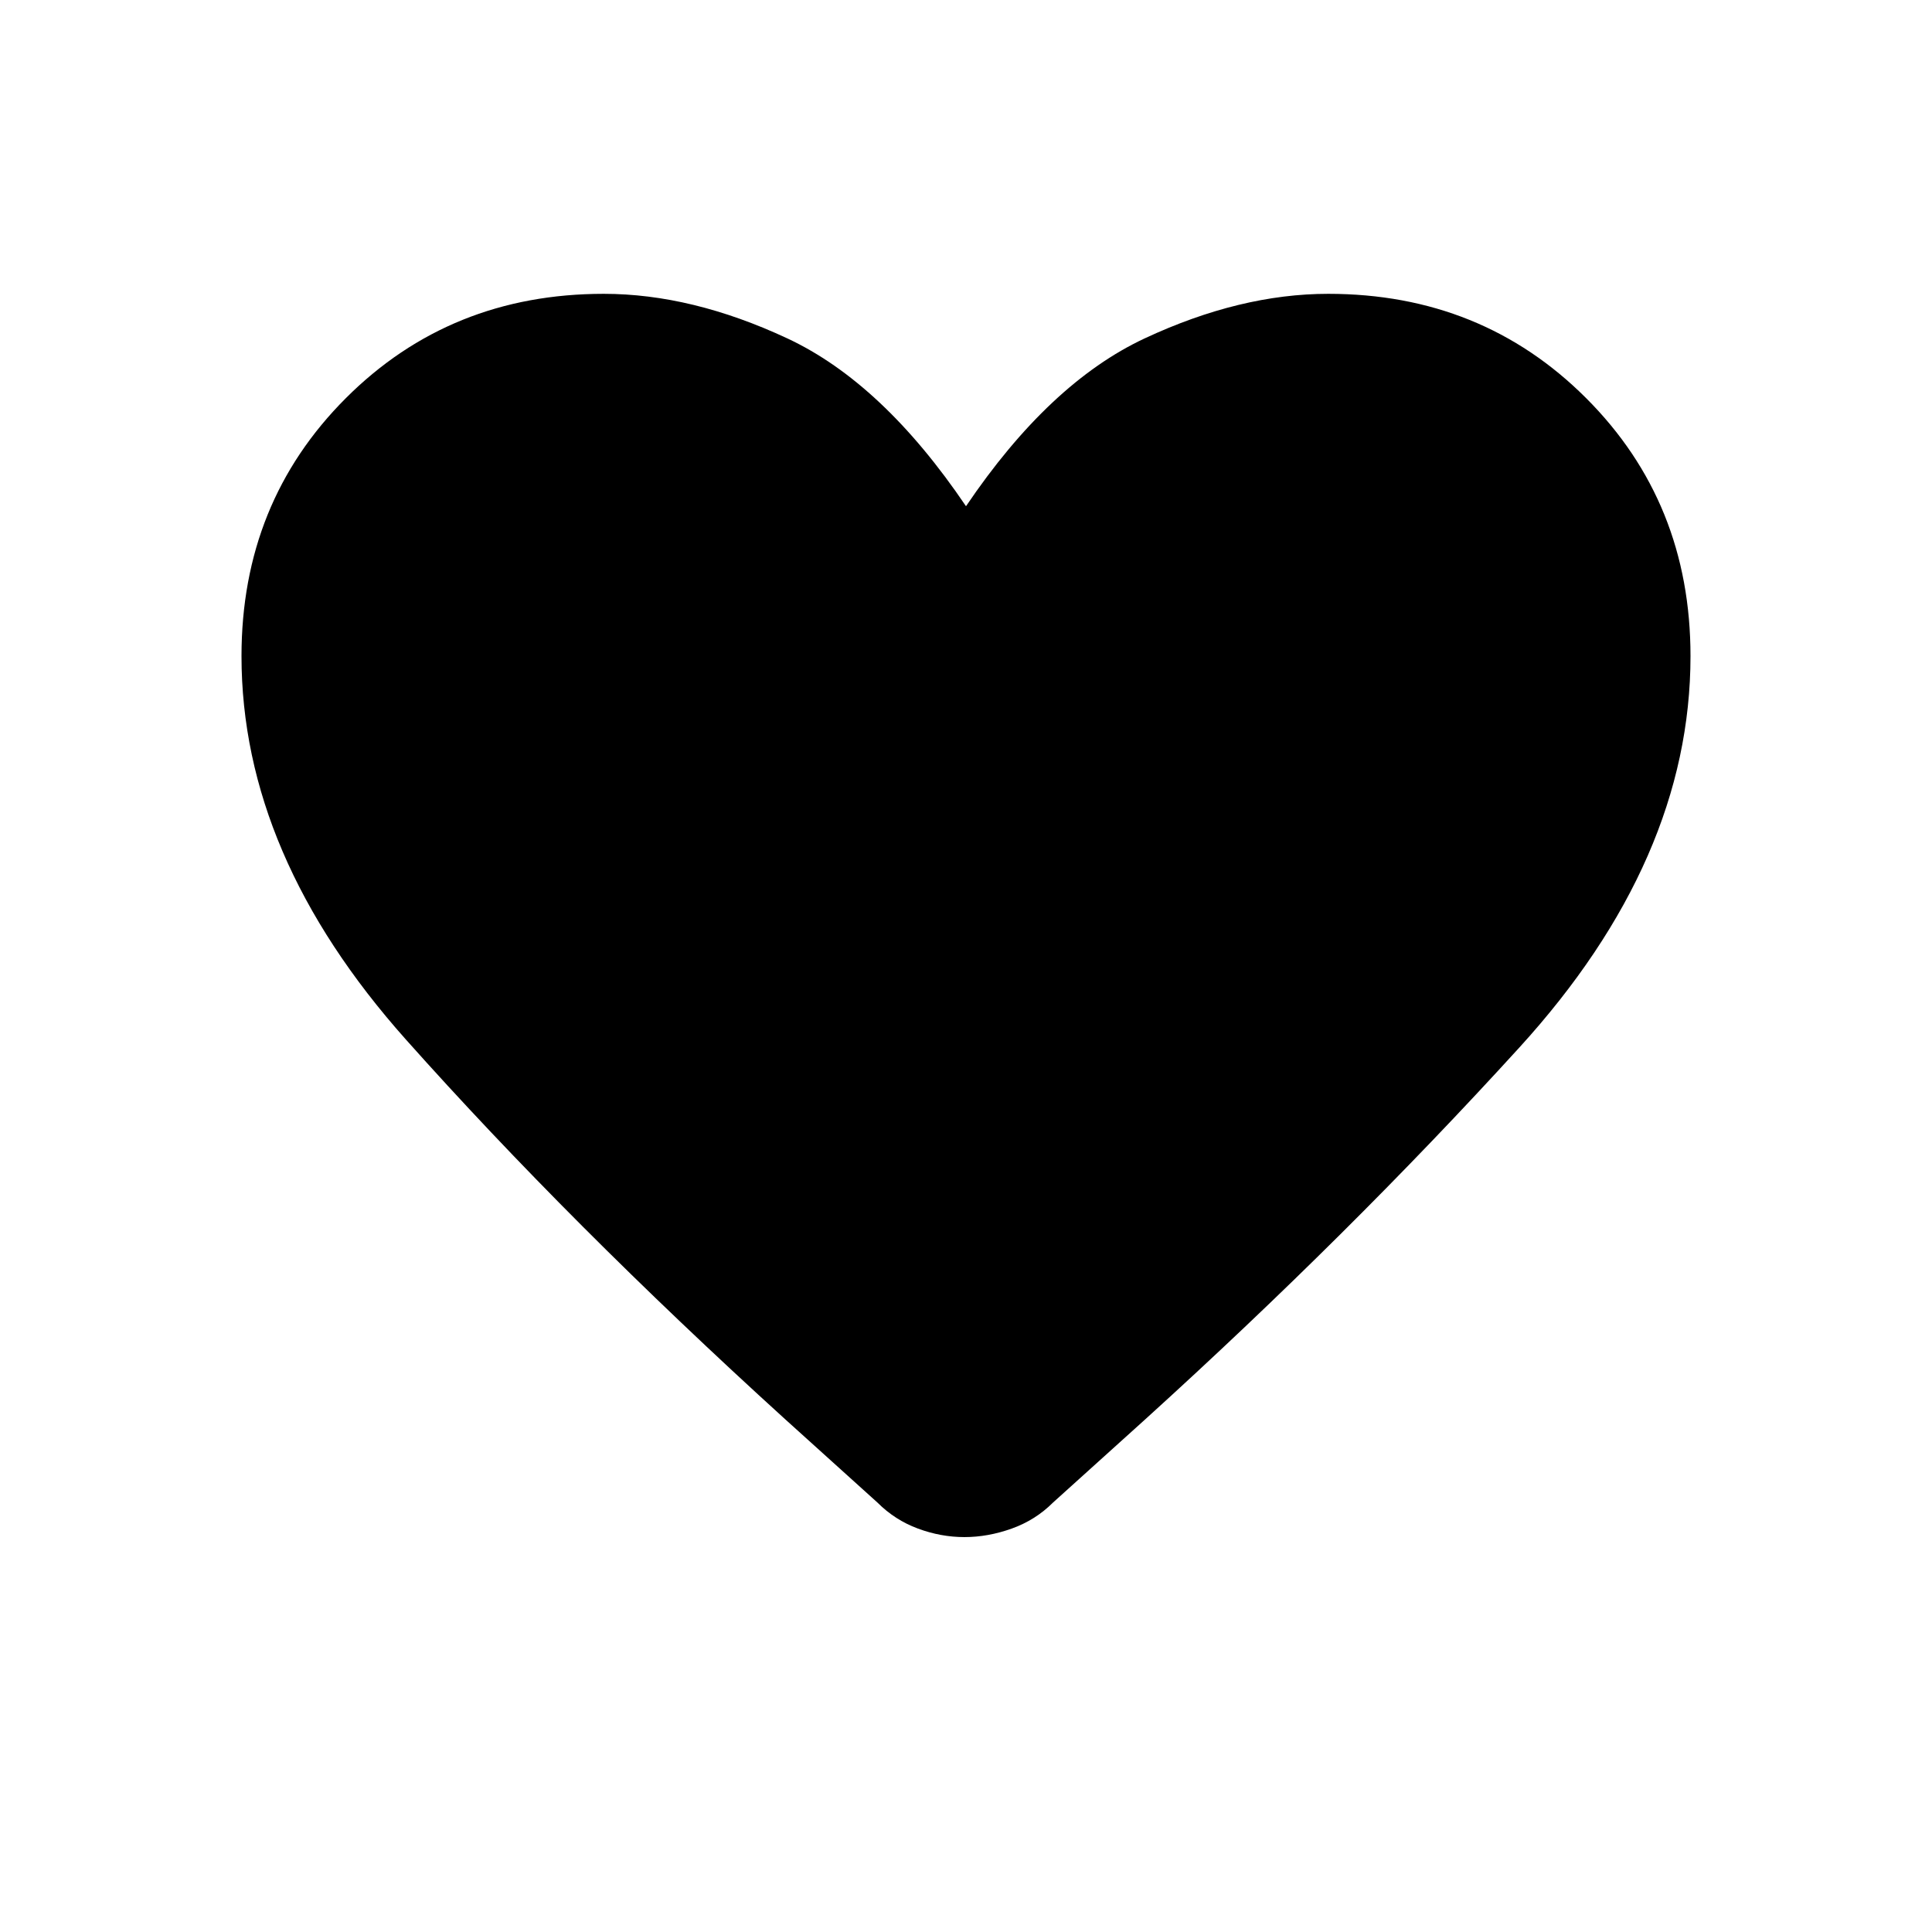
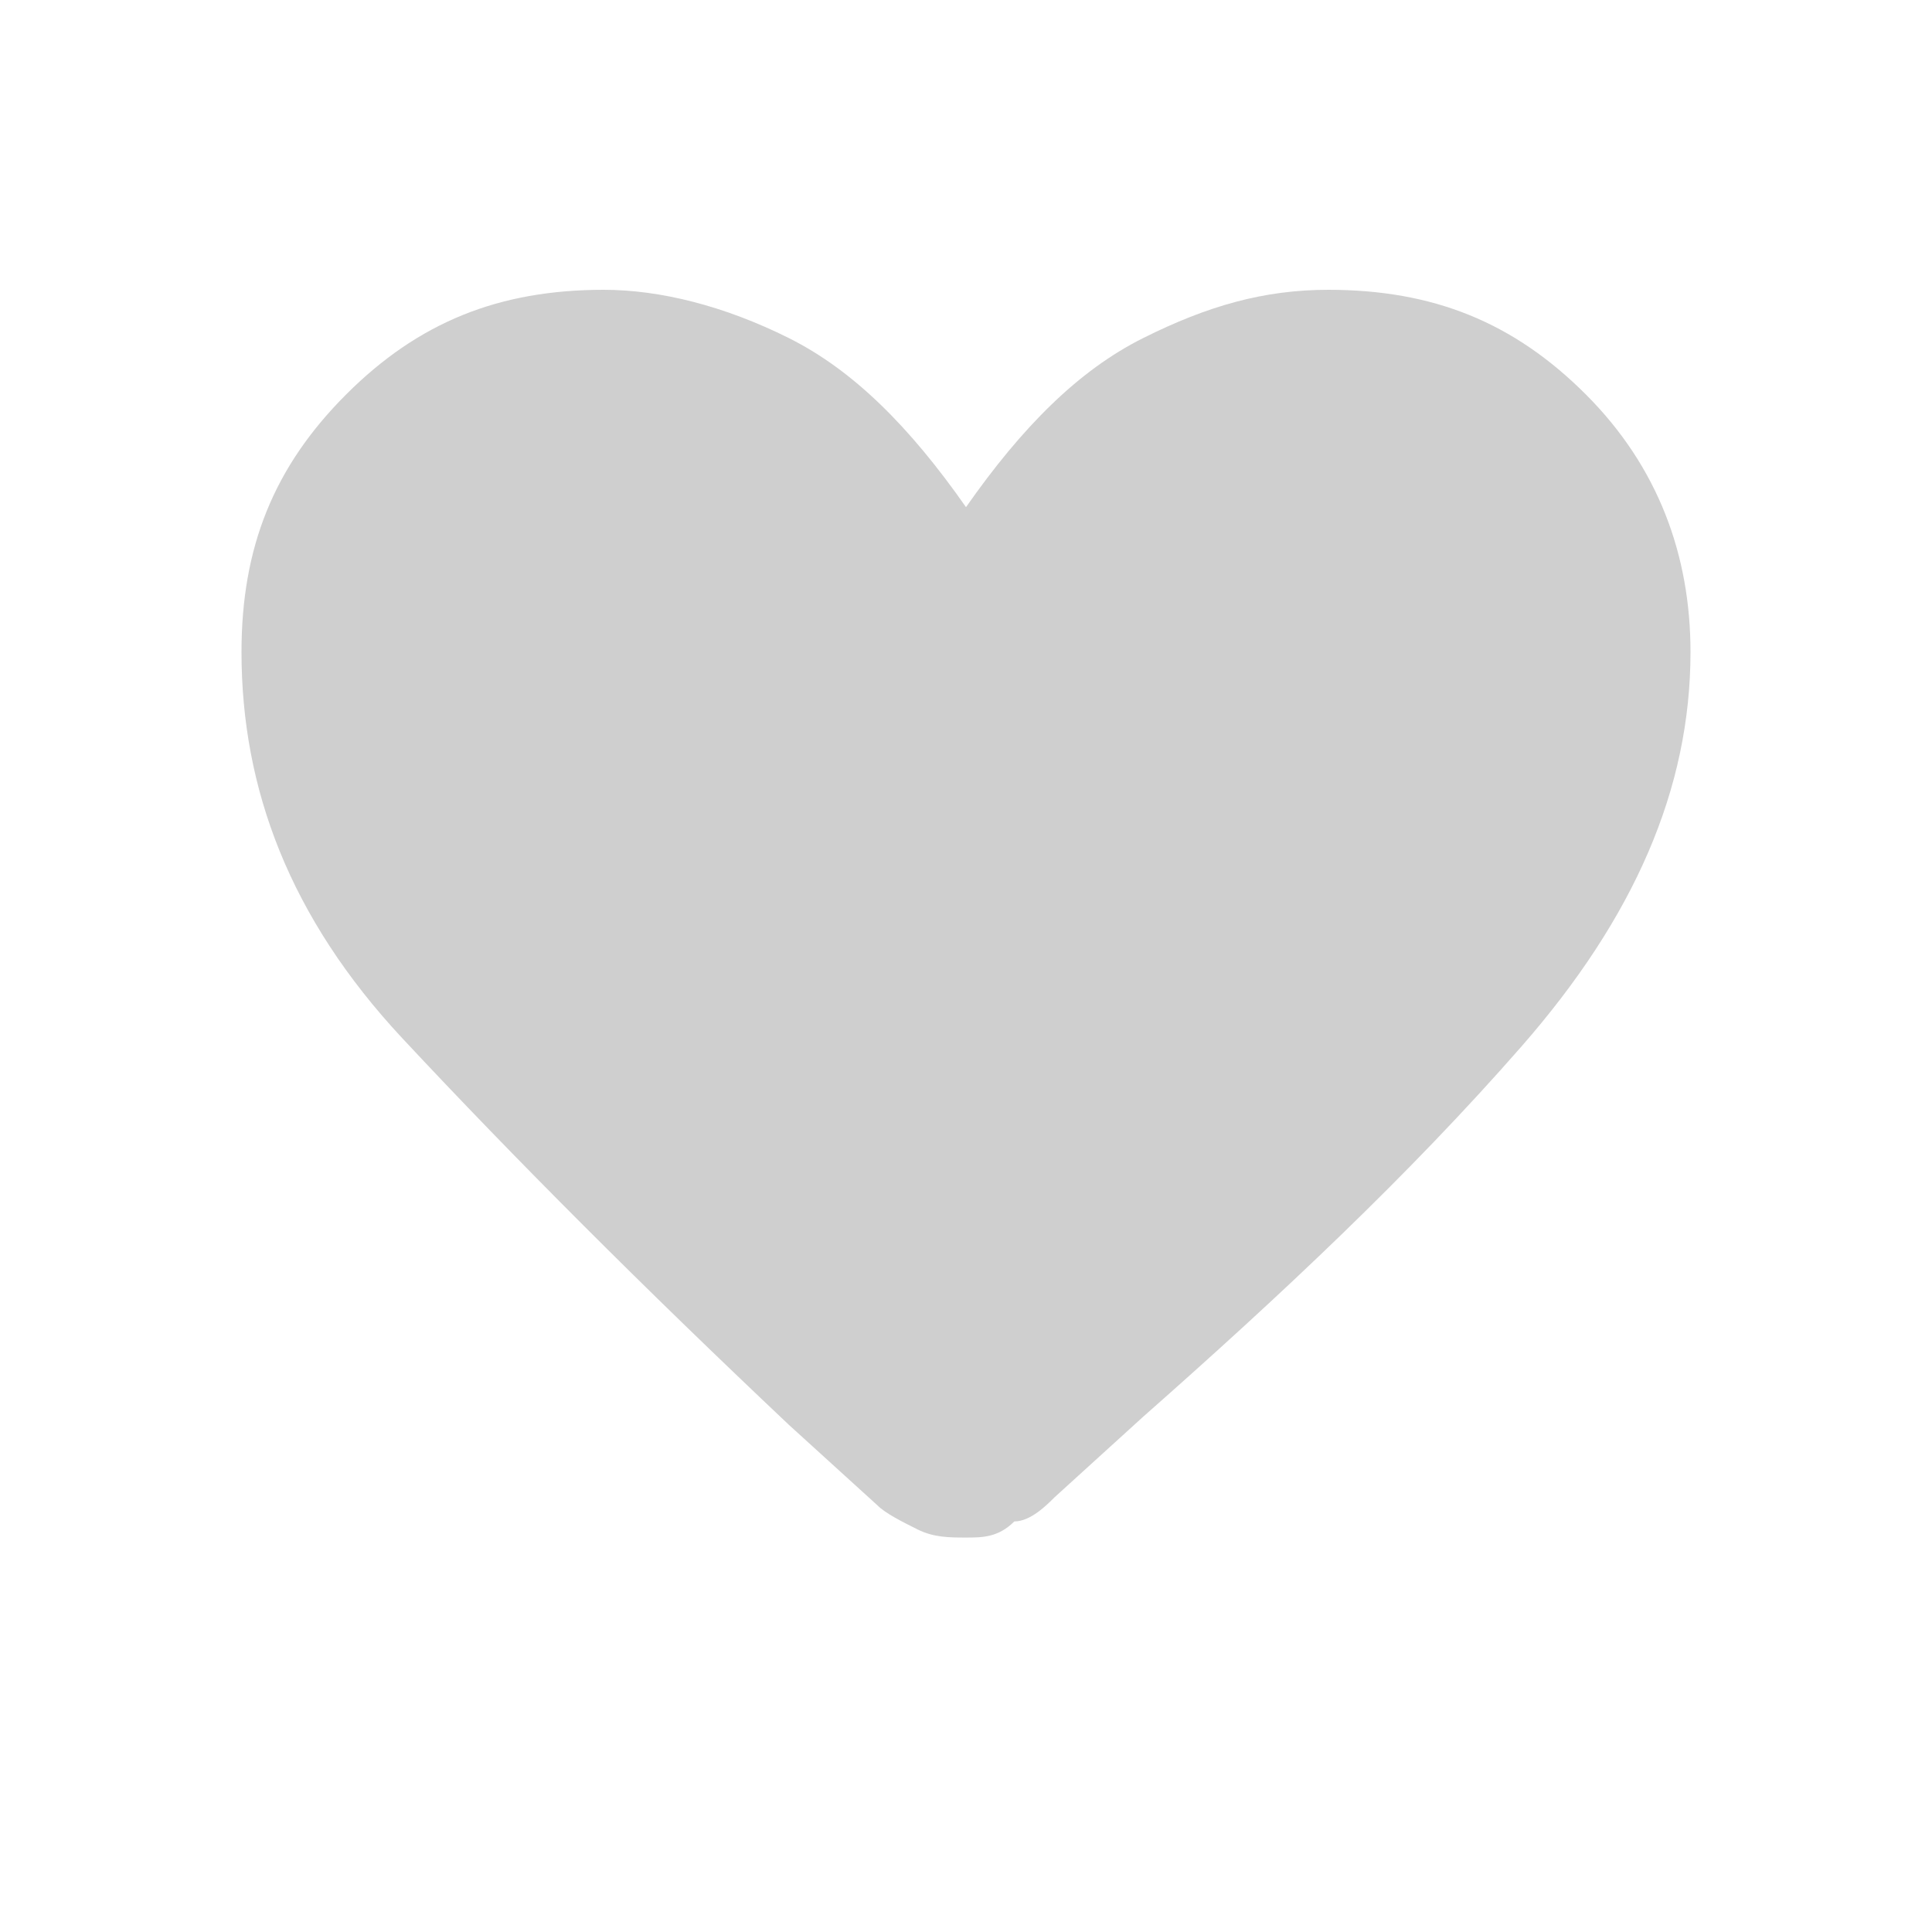
- <svg xmlns="http://www.w3.org/2000/svg" height="24" viewBox="0 -960 960 960" width="24">
-   <path d="M479.231-196.23q-11.693 0-23.116-4.231T436-213.384l-45.923-41.462q-106.77-97-188.423-188.654Q120-535.154 120-634q0-76.308 51.846-128.154Q223.692-814 300-814q43.769 0 91.154 22.115 47.385 22.116 88.846 83.423 41.461-61.307 88.846-83.423Q616.231-814 660-814q76.308 0 128.154 51.846Q840-710.308 840-634q0 101.154-85 194.462-85 93.307-186.077 184.923l-45.692 41.231q-8.692 8.692-20.5 12.923t-23.5 4.231Z" />
+ <svg xmlns="http://www.w3.org/2000/svg" version="1.1" id="Layer_1" x="0px" y="0px" viewBox="0 0 24 24" style="enable-background:new 0 0 24 24;" xml:space="preserve">
+   <style type="text/css">
+ 	.st0{fill:#CFCFCF;}
+ </style>
+   <path class="st0" d="M12,19.1c-0.2,0-0.4,0-0.6-0.1s-0.4-0.2-0.5-0.3l-1.1-1C8,16,6.4,14.4,5,12.9c-1.4-1.5-2-3.1-2-4.8  c0-1.3,0.4-2.3,1.3-3.2c0.9-0.9,1.9-1.3,3.2-1.3c0.7,0,1.5,0.2,2.3,0.6c0.8,0.4,1.5,1.1,2.2,2.1c0.7-1,1.4-1.7,2.2-2.1  c0.8-0.4,1.5-0.6,2.3-0.6c1.3,0,2.3,0.4,3.2,1.3C20.6,5.8,21,6.9,21,8.1c0,1.7-0.7,3.3-2.1,4.9c-1.4,1.6-3,3.1-4.7,4.6l-1.1,1  c-0.1,0.1-0.3,0.3-0.5,0.3C12.4,19.1,12.2,19.1,12,19.1z" />
</svg>
